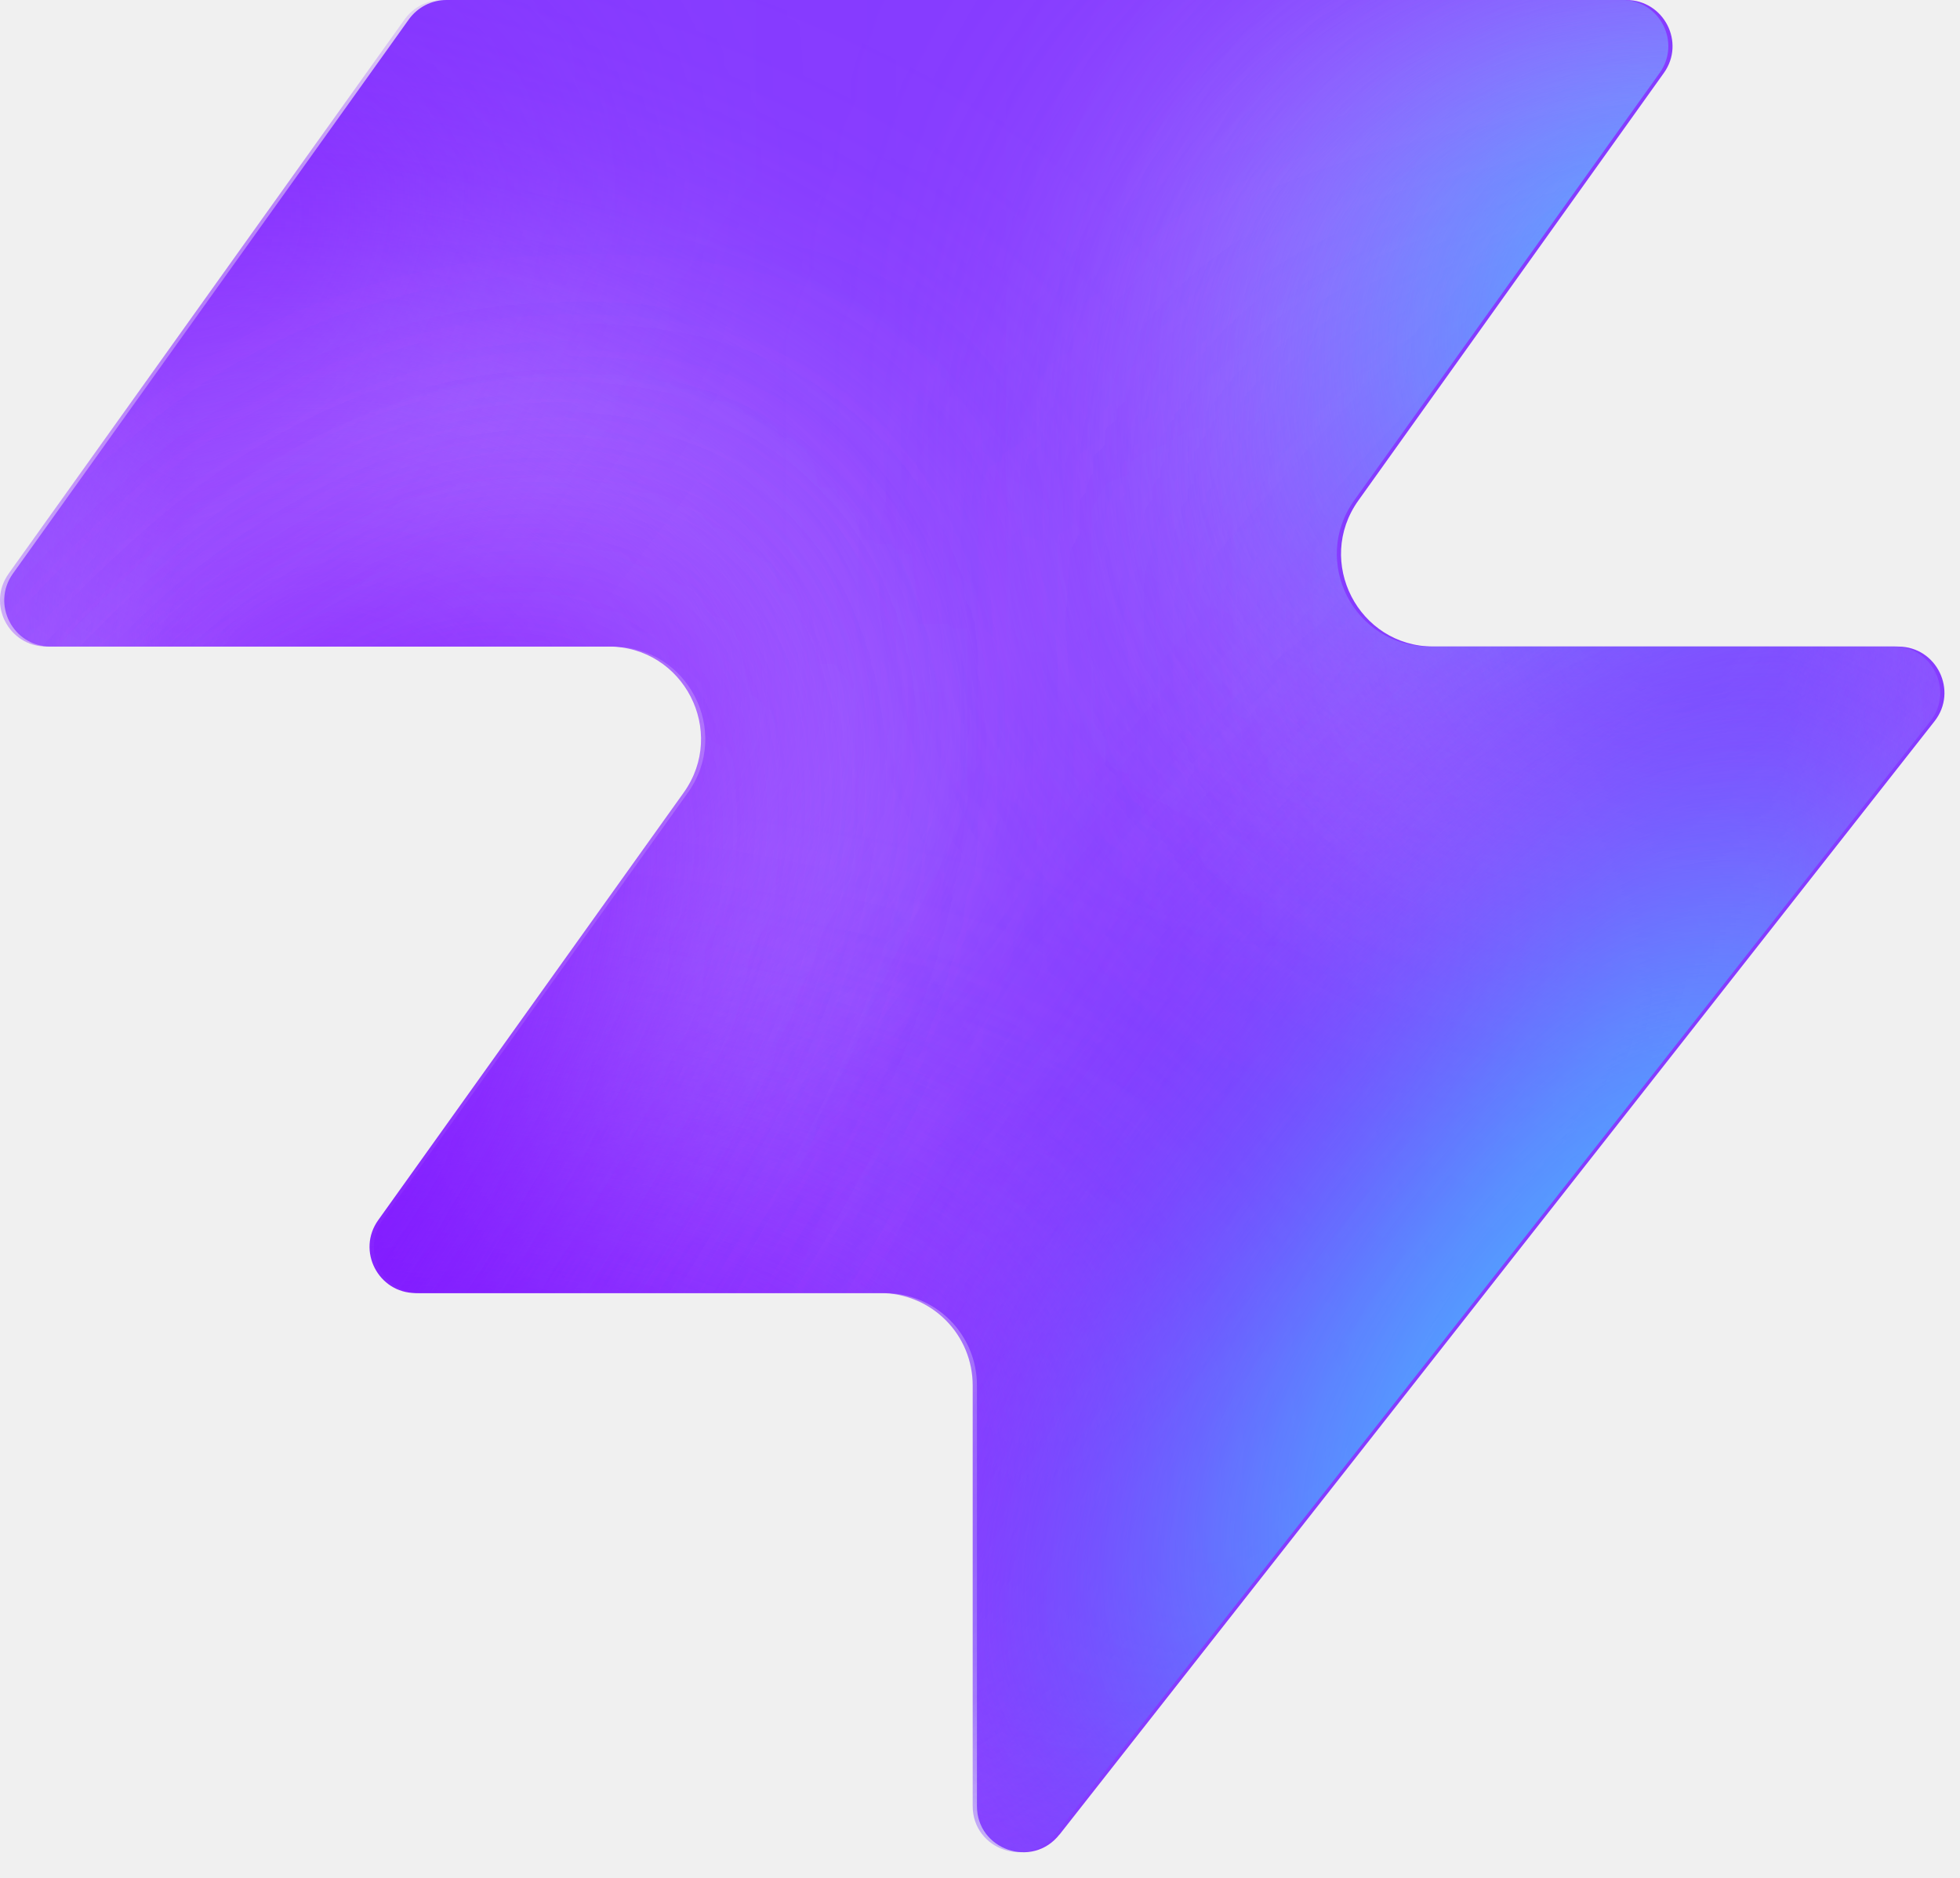
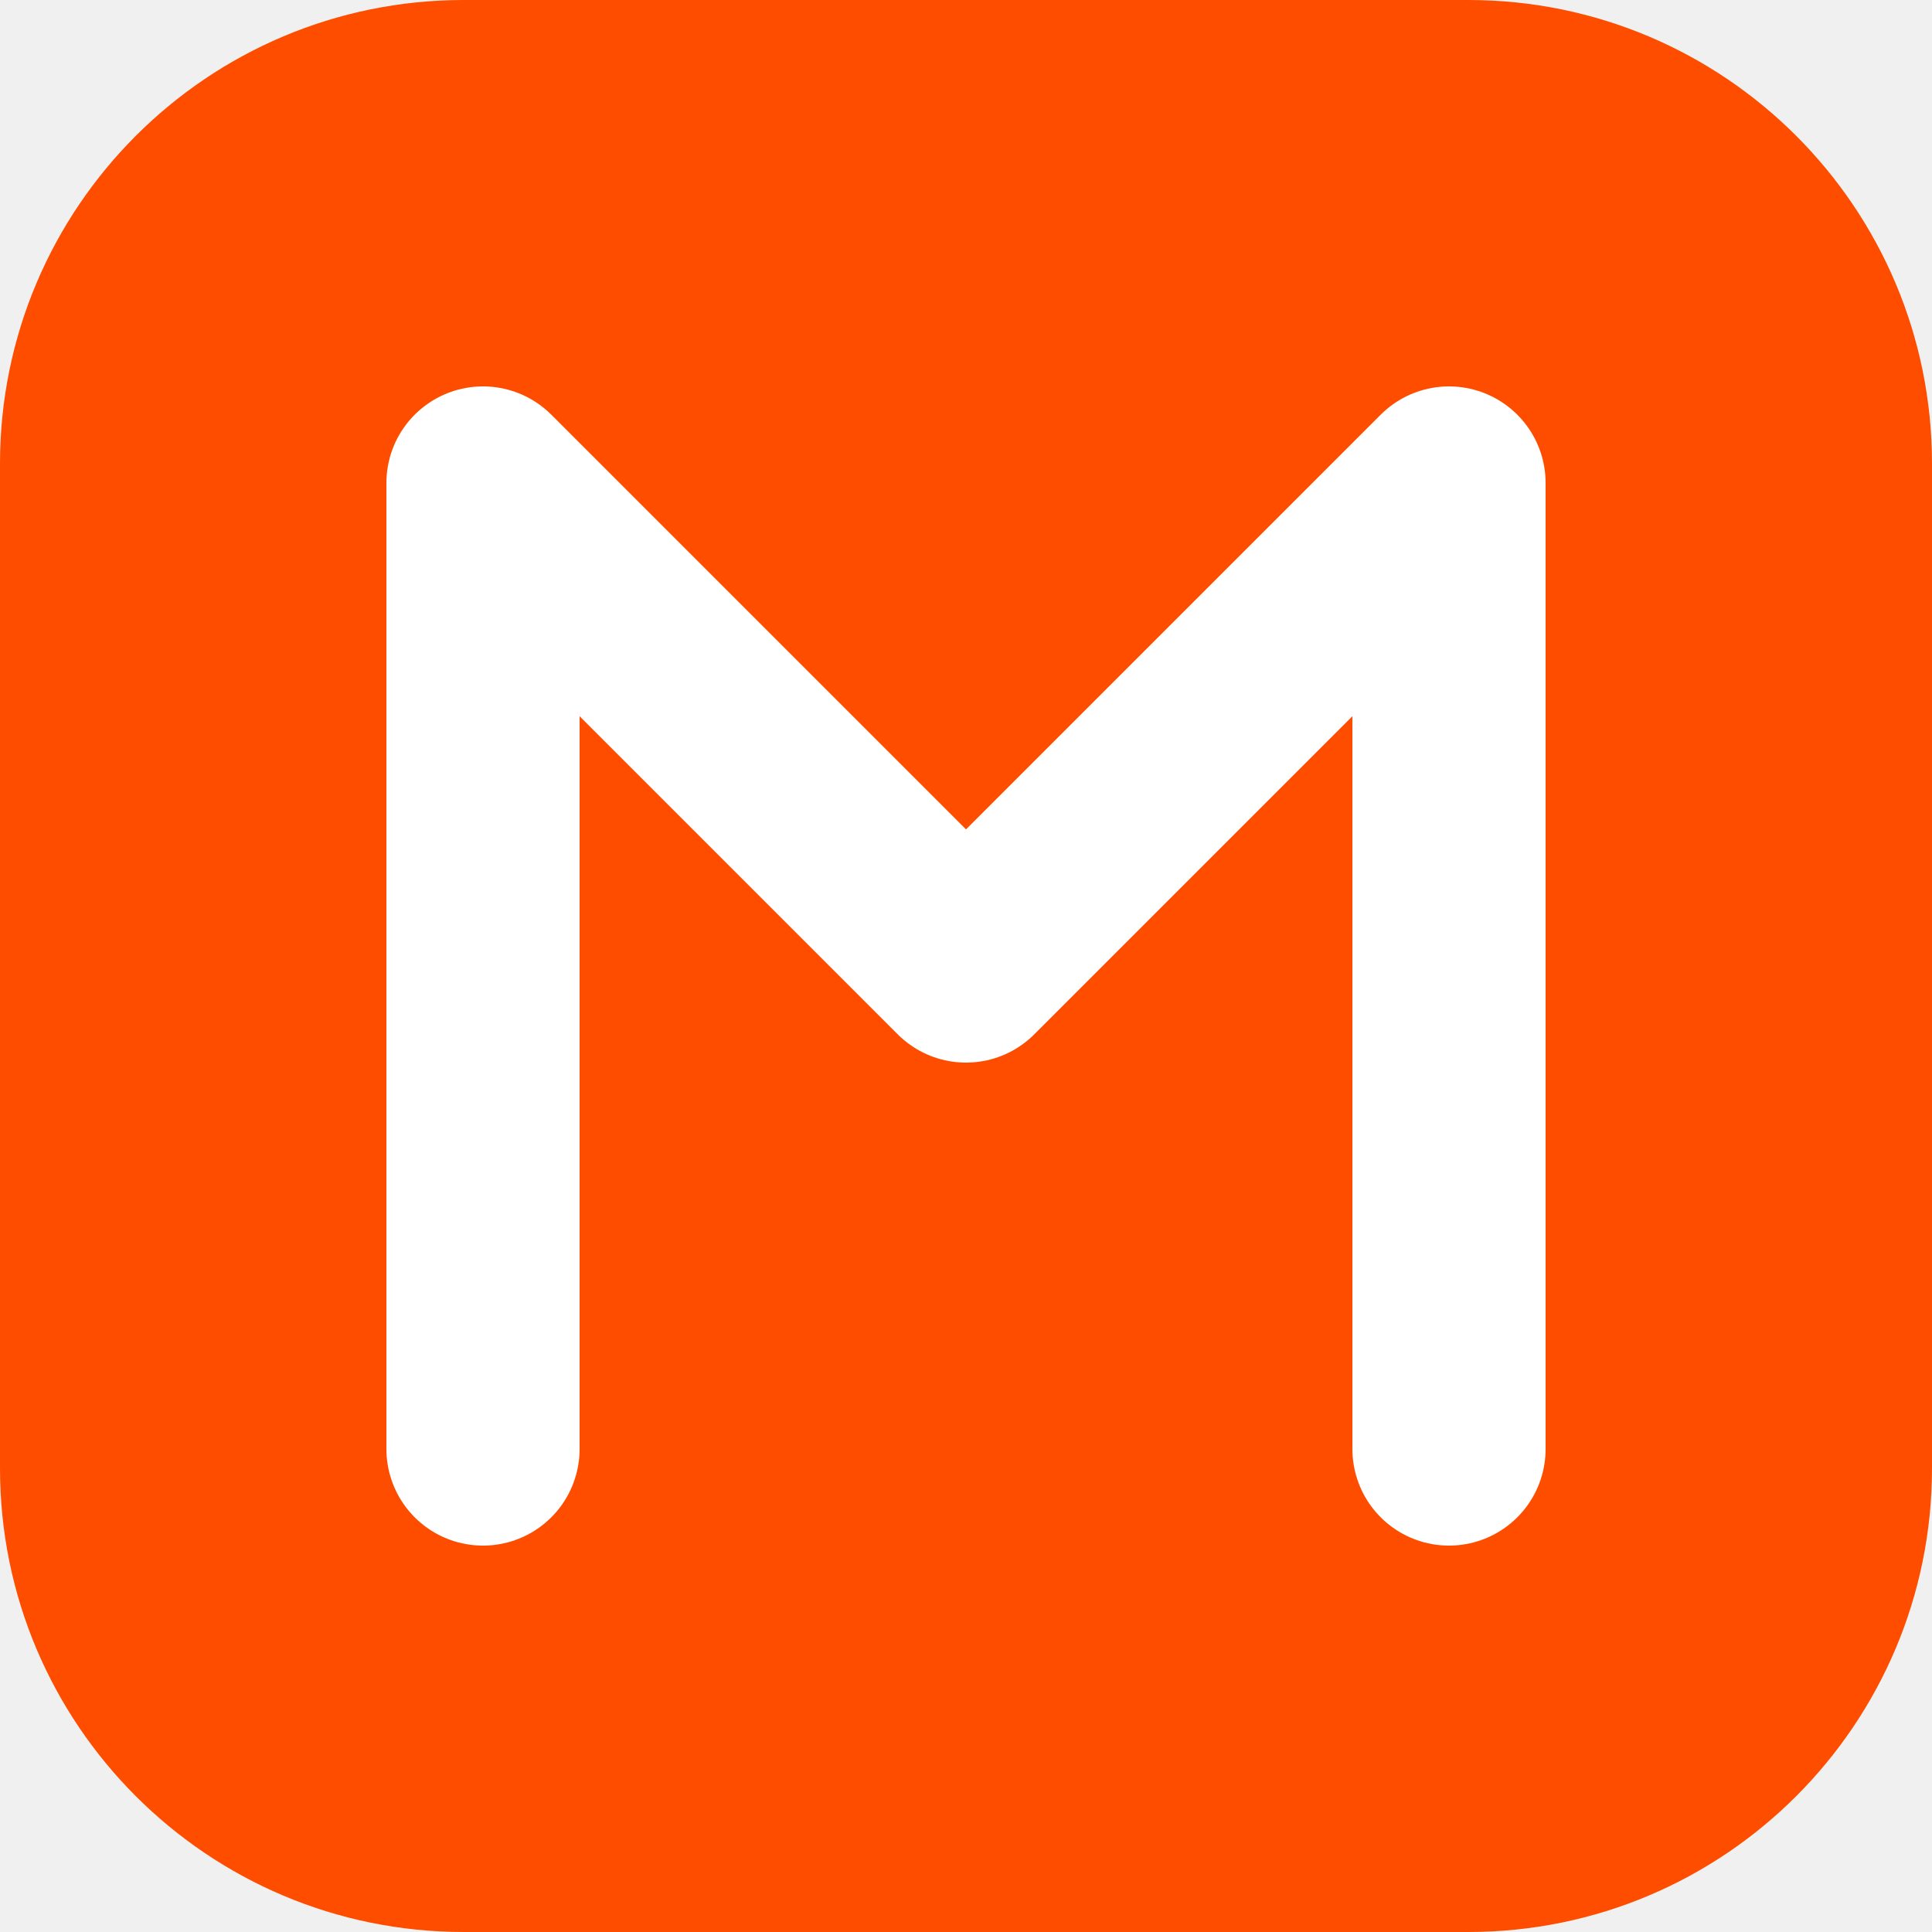
- <svg xmlns="http://www.w3.org/2000/svg" width="48" height="46" fill="none" viewBox="0 0 48 46">
-   <path fill="#863bff" d="M25.946 44.938c-.664.845-2.021.375-2.021-.698V33.937a2.26 2.26 0 0 0-2.262-2.262H10.287c-.92 0-1.456-1.04-.92-1.788l7.48-10.471c1.07-1.497 0-3.578-1.842-3.578H1.237c-.92 0-1.456-1.04-.92-1.788L10.013.474c.214-.297.556-.474.92-.474h28.894c.92 0 1.456 1.04.92 1.788l-7.48 10.471c-1.07 1.498 0 3.579 1.842 3.579h11.377c.943 0 1.473 1.088.89 1.83L25.947 44.94z" style="fill:#863bff;fill:color(display-p3 .525 .23 1);fill-opacity:1" />
-   <mask id="a" width="48" height="46" x="0" y="0" maskUnits="userSpaceOnUse" style="mask-type:alpha">
-     <path fill="#000" d="M25.842 44.938c-.664.844-2.021.375-2.021-.698V33.937a2.26 2.26 0 0 0-2.262-2.262H10.183c-.92 0-1.456-1.04-.92-1.788l7.48-10.471c1.07-1.498 0-3.579-1.842-3.579H1.133c-.92 0-1.456-1.04-.92-1.787L9.91.473c.214-.297.556-.474.92-.474h28.894c.92 0 1.456 1.04.92 1.788l-7.48 10.471c-1.07 1.498 0 3.578 1.842 3.578h11.377c.943 0 1.473 1.088.89 1.832L25.843 44.94z" style="fill:#000;fill-opacity:1" />
-   </mask>
-   <g mask="url(#a)">
-     <g filter="url(#b)">
-       <ellipse cx="5.508" cy="14.704" fill="#ede6ff" rx="5.508" ry="14.704" style="fill:#ede6ff;fill:color(display-p3 .927 .903 1);fill-opacity:1" transform="matrix(.00324 1 1 -.00324 -4.47 31.516)" />
-     </g>
-     <g filter="url(#c)">
-       <ellipse cx="10.399" cy="29.851" fill="#ede6ff" rx="10.399" ry="29.851" style="fill:#ede6ff;fill:color(display-p3 .927 .903 1);fill-opacity:1" transform="matrix(.00324 1 1 -.00324 -39.328 7.883)" />
-     </g>
-     <g filter="url(#d)">
-       <ellipse cx="5.508" cy="30.487" fill="#7e14ff" rx="5.508" ry="30.487" style="fill:#7e14ff;fill:color(display-p3 .492 .077 1);fill-opacity:1" transform="rotate(89.814 -25.913 -14.639)scale(1 -1)" />
-     </g>
-     <g filter="url(#e)">
-       <ellipse cx="5.508" cy="30.599" fill="#7e14ff" rx="5.508" ry="30.599" style="fill:#7e14ff;fill:color(display-p3 .492 .077 1);fill-opacity:1" transform="rotate(89.814 -32.644 -3.334)scale(1 -1)" />
-     </g>
-     <g filter="url(#f)">
-       <ellipse cx="5.508" cy="30.599" fill="#7e14ff" rx="5.508" ry="30.599" style="fill:#7e14ff;fill:color(display-p3 .492 .077 1);fill-opacity:1" transform="matrix(.00324 1 1 -.00324 -34.34 30.47)" />
-     </g>
-     <g filter="url(#g)">
-       <ellipse cx="14.072" cy="22.078" fill="#ede6ff" rx="14.072" ry="22.078" style="fill:#ede6ff;fill:color(display-p3 .927 .903 1);fill-opacity:1" transform="rotate(93.35 24.506 48.493)scale(-1 1)" />
-     </g>
-     <g filter="url(#h)">
-       <ellipse cx="3.47" cy="21.501" fill="#7e14ff" rx="3.47" ry="21.501" style="fill:#7e14ff;fill:color(display-p3 .492 .077 1);fill-opacity:1" transform="rotate(89.009 28.708 47.59)scale(-1 1)" />
-     </g>
-     <g filter="url(#i)">
-       <ellipse cx="3.47" cy="21.501" fill="#7e14ff" rx="3.47" ry="21.501" style="fill:#7e14ff;fill:color(display-p3 .492 .077 1);fill-opacity:1" transform="rotate(89.009 28.708 47.59)scale(-1 1)" />
-     </g>
-     <g filter="url(#j)">
-       <ellipse cx=".387" cy="8.972" fill="#7e14ff" rx="4.407" ry="29.108" style="fill:#7e14ff;fill:color(display-p3 .492 .077 1);fill-opacity:1" transform="rotate(39.51 .387 8.972)" />
-     </g>
-     <g filter="url(#k)">
-       <ellipse cx="47.523" cy="-6.092" fill="#7e14ff" rx="4.407" ry="29.108" style="fill:#7e14ff;fill:color(display-p3 .492 .077 1);fill-opacity:1" transform="rotate(37.892 47.523 -6.092)" />
-     </g>
-     <g filter="url(#l)">
-       <ellipse cx="41.412" cy="6.333" fill="#47bfff" rx="5.971" ry="9.665" style="fill:#47bfff;fill:color(display-p3 .28 .748 1);fill-opacity:1" transform="rotate(37.892 41.412 6.333)" />
-     </g>
-     <g filter="url(#m)">
-       <ellipse cx="-1.879" cy="38.332" fill="#7e14ff" rx="4.407" ry="29.108" style="fill:#7e14ff;fill:color(display-p3 .492 .077 1);fill-opacity:1" transform="rotate(37.892 -1.88 38.332)" />
-     </g>
-     <g filter="url(#n)">
-       <ellipse cx="-1.879" cy="38.332" fill="#7e14ff" rx="4.407" ry="29.108" style="fill:#7e14ff;fill:color(display-p3 .492 .077 1);fill-opacity:1" transform="rotate(37.892 -1.88 38.332)" />
-     </g>
-     <g filter="url(#o)">
-       <ellipse cx="35.651" cy="29.907" fill="#7e14ff" rx="4.407" ry="29.108" style="fill:#7e14ff;fill:color(display-p3 .492 .077 1);fill-opacity:1" transform="rotate(37.892 35.651 29.907)" />
-     </g>
-     <g filter="url(#p)">
-       <ellipse cx="38.418" cy="32.4" fill="#47bfff" rx="5.971" ry="15.297" style="fill:#47bfff;fill:color(display-p3 .28 .748 1);fill-opacity:1" transform="rotate(37.892 38.418 32.4)" />
-     </g>
-   </g>
-   <defs>
-     <filter id="b" width="60.045" height="41.654" x="-19.77" y="16.149" color-interpolation-filters="sRGB" filterUnits="userSpaceOnUse">
-       <feFlood flood-opacity="0" result="BackgroundImageFix" />
-       <feBlend in="SourceGraphic" in2="BackgroundImageFix" result="shape" />
-       <feGaussianBlur result="effect1_foregroundBlur_2002_17158" stdDeviation="7.659" />
-     </filter>
-     <filter id="c" width="90.34" height="51.437" x="-54.613" y="-7.533" color-interpolation-filters="sRGB" filterUnits="userSpaceOnUse">
-       <feFlood flood-opacity="0" result="BackgroundImageFix" />
-       <feBlend in="SourceGraphic" in2="BackgroundImageFix" result="shape" />
-       <feGaussianBlur result="effect1_foregroundBlur_2002_17158" stdDeviation="7.659" />
-     </filter>
-     <filter id="d" width="79.355" height="29.4" x="-49.64" y="2.03" color-interpolation-filters="sRGB" filterUnits="userSpaceOnUse">
-       <feFlood flood-opacity="0" result="BackgroundImageFix" />
-       <feBlend in="SourceGraphic" in2="BackgroundImageFix" result="shape" />
-       <feGaussianBlur result="effect1_foregroundBlur_2002_17158" stdDeviation="4.596" />
-     </filter>
-     <filter id="e" width="79.579" height="29.4" x="-45.045" y="20.029" color-interpolation-filters="sRGB" filterUnits="userSpaceOnUse">
-       <feFlood flood-opacity="0" result="BackgroundImageFix" />
-       <feBlend in="SourceGraphic" in2="BackgroundImageFix" result="shape" />
-       <feGaussianBlur result="effect1_foregroundBlur_2002_17158" stdDeviation="4.596" />
-     </filter>
-     <filter id="f" width="79.579" height="29.4" x="-43.513" y="21.178" color-interpolation-filters="sRGB" filterUnits="userSpaceOnUse">
-       <feFlood flood-opacity="0" result="BackgroundImageFix" />
-       <feBlend in="SourceGraphic" in2="BackgroundImageFix" result="shape" />
-       <feGaussianBlur result="effect1_foregroundBlur_2002_17158" stdDeviation="4.596" />
-     </filter>
-     <filter id="g" width="74.749" height="58.852" x="15.756" y="-17.901" color-interpolation-filters="sRGB" filterUnits="userSpaceOnUse">
-       <feFlood flood-opacity="0" result="BackgroundImageFix" />
-       <feBlend in="SourceGraphic" in2="BackgroundImageFix" result="shape" />
-       <feGaussianBlur result="effect1_foregroundBlur_2002_17158" stdDeviation="7.659" />
-     </filter>
-     <filter id="h" width="61.377" height="25.362" x="23.548" y="2.284" color-interpolation-filters="sRGB" filterUnits="userSpaceOnUse">
-       <feFlood flood-opacity="0" result="BackgroundImageFix" />
-       <feBlend in="SourceGraphic" in2="BackgroundImageFix" result="shape" />
-       <feGaussianBlur result="effect1_foregroundBlur_2002_17158" stdDeviation="4.596" />
-     </filter>
-     <filter id="i" width="61.377" height="25.362" x="23.548" y="2.284" color-interpolation-filters="sRGB" filterUnits="userSpaceOnUse">
-       <feFlood flood-opacity="0" result="BackgroundImageFix" />
-       <feBlend in="SourceGraphic" in2="BackgroundImageFix" result="shape" />
-       <feGaussianBlur result="effect1_foregroundBlur_2002_17158" stdDeviation="4.596" />
-     </filter>
-     <filter id="j" width="56.045" height="63.649" x="-27.636" y="-22.853" color-interpolation-filters="sRGB" filterUnits="userSpaceOnUse">
-       <feFlood flood-opacity="0" result="BackgroundImageFix" />
-       <feBlend in="SourceGraphic" in2="BackgroundImageFix" result="shape" />
-       <feGaussianBlur result="effect1_foregroundBlur_2002_17158" stdDeviation="4.596" />
-     </filter>
-     <filter id="k" width="54.814" height="64.646" x="20.116" y="-38.415" color-interpolation-filters="sRGB" filterUnits="userSpaceOnUse">
-       <feFlood flood-opacity="0" result="BackgroundImageFix" />
-       <feBlend in="SourceGraphic" in2="BackgroundImageFix" result="shape" />
-       <feGaussianBlur result="effect1_foregroundBlur_2002_17158" stdDeviation="4.596" />
-     </filter>
-     <filter id="l" width="33.541" height="35.313" x="24.641" y="-11.323" color-interpolation-filters="sRGB" filterUnits="userSpaceOnUse">
-       <feFlood flood-opacity="0" result="BackgroundImageFix" />
-       <feBlend in="SourceGraphic" in2="BackgroundImageFix" result="shape" />
-       <feGaussianBlur result="effect1_foregroundBlur_2002_17158" stdDeviation="4.596" />
-     </filter>
-     <filter id="m" width="54.814" height="64.646" x="-29.286" y="6.009" color-interpolation-filters="sRGB" filterUnits="userSpaceOnUse">
-       <feFlood flood-opacity="0" result="BackgroundImageFix" />
-       <feBlend in="SourceGraphic" in2="BackgroundImageFix" result="shape" />
-       <feGaussianBlur result="effect1_foregroundBlur_2002_17158" stdDeviation="4.596" />
-     </filter>
-     <filter id="n" width="54.814" height="64.646" x="-29.286" y="6.009" color-interpolation-filters="sRGB" filterUnits="userSpaceOnUse">
-       <feFlood flood-opacity="0" result="BackgroundImageFix" />
-       <feBlend in="SourceGraphic" in2="BackgroundImageFix" result="shape" />
-       <feGaussianBlur result="effect1_foregroundBlur_2002_17158" stdDeviation="4.596" />
-     </filter>
-     <filter id="o" width="54.814" height="64.646" x="8.244" y="-2.416" color-interpolation-filters="sRGB" filterUnits="userSpaceOnUse">
-       <feFlood flood-opacity="0" result="BackgroundImageFix" />
-       <feBlend in="SourceGraphic" in2="BackgroundImageFix" result="shape" />
-       <feGaussianBlur result="effect1_foregroundBlur_2002_17158" stdDeviation="4.596" />
-     </filter>
-     <filter id="p" width="39.409" height="43.623" x="18.713" y="10.588" color-interpolation-filters="sRGB" filterUnits="userSpaceOnUse">
-       <feFlood flood-opacity="0" result="BackgroundImageFix" />
-       <feBlend in="SourceGraphic" in2="BackgroundImageFix" result="shape" />
-       <feGaussianBlur result="effect1_foregroundBlur_2002_17158" stdDeviation="4.596" />
-     </filter>
-   </defs>
+ <svg xmlns="http://www.w3.org/2000/svg" viewBox="0 0 100 100">
+   <rect width="100" height="100" rx="24" fill="#ff4d00" />
+   <path d="M25 75V25L50 50L75 25V75" stroke="white" stroke-width="10" stroke-linecap="round" stroke-linejoin="round" fill="none" />
</svg>
